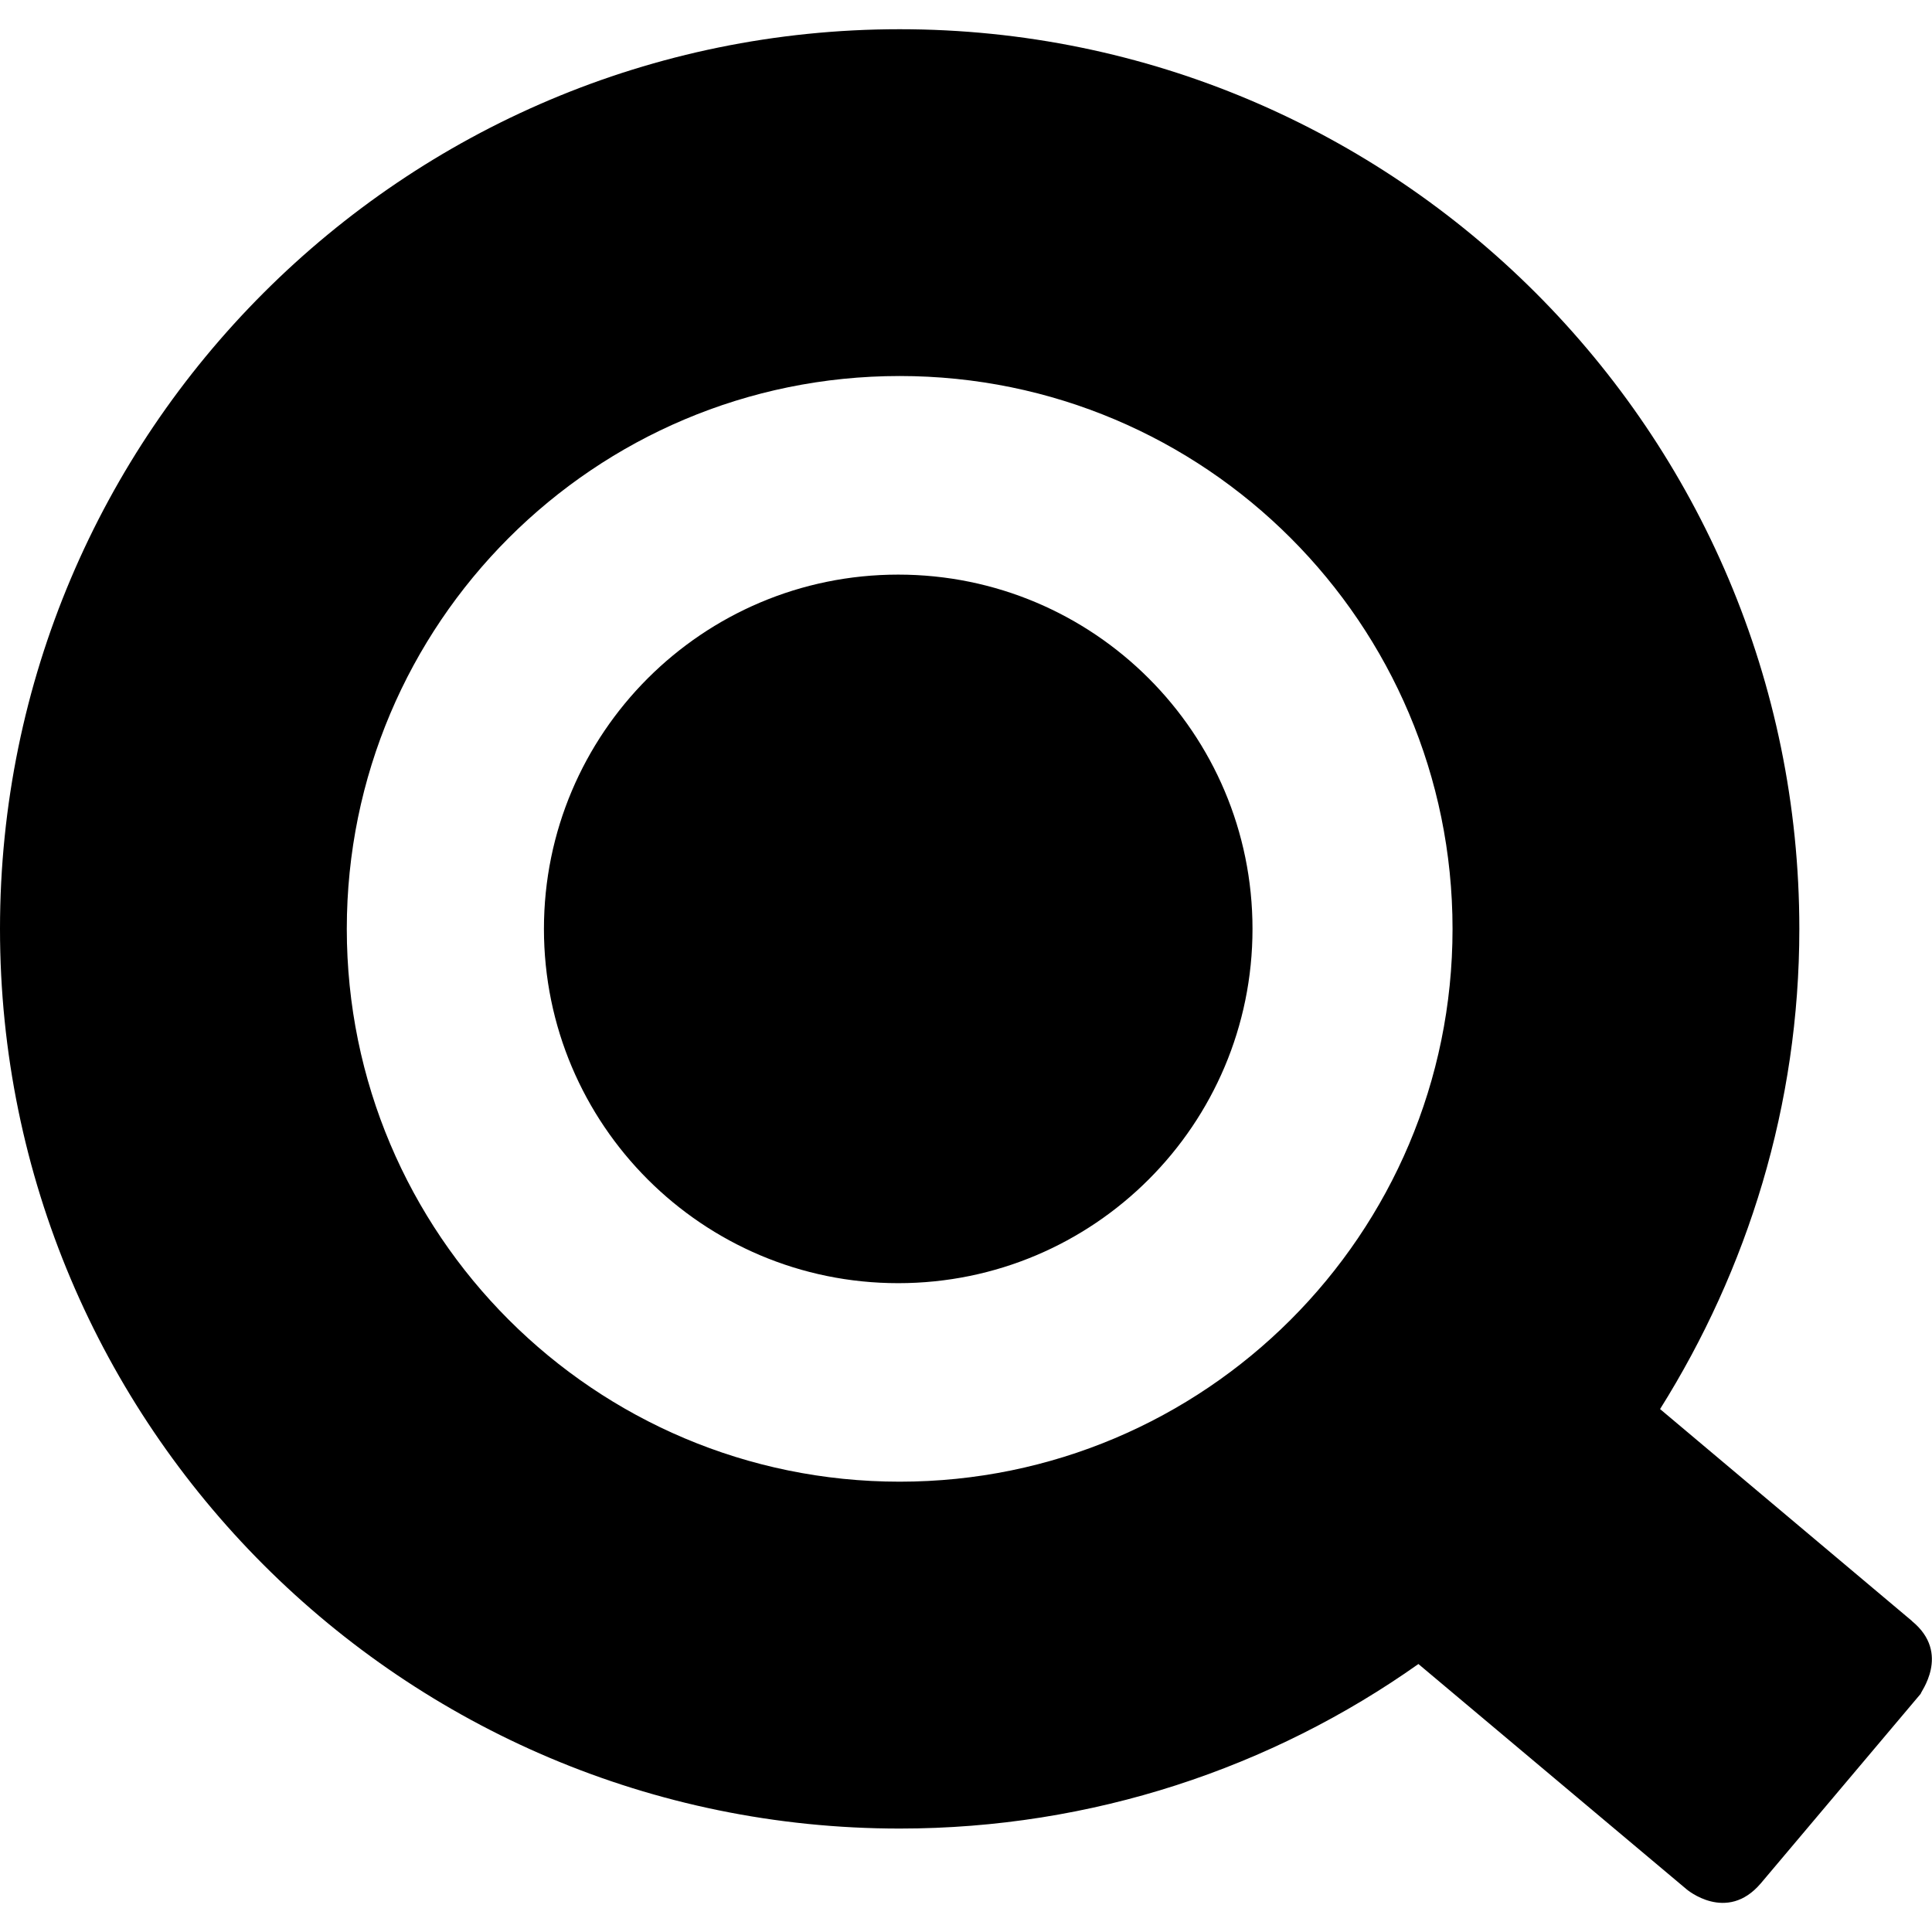
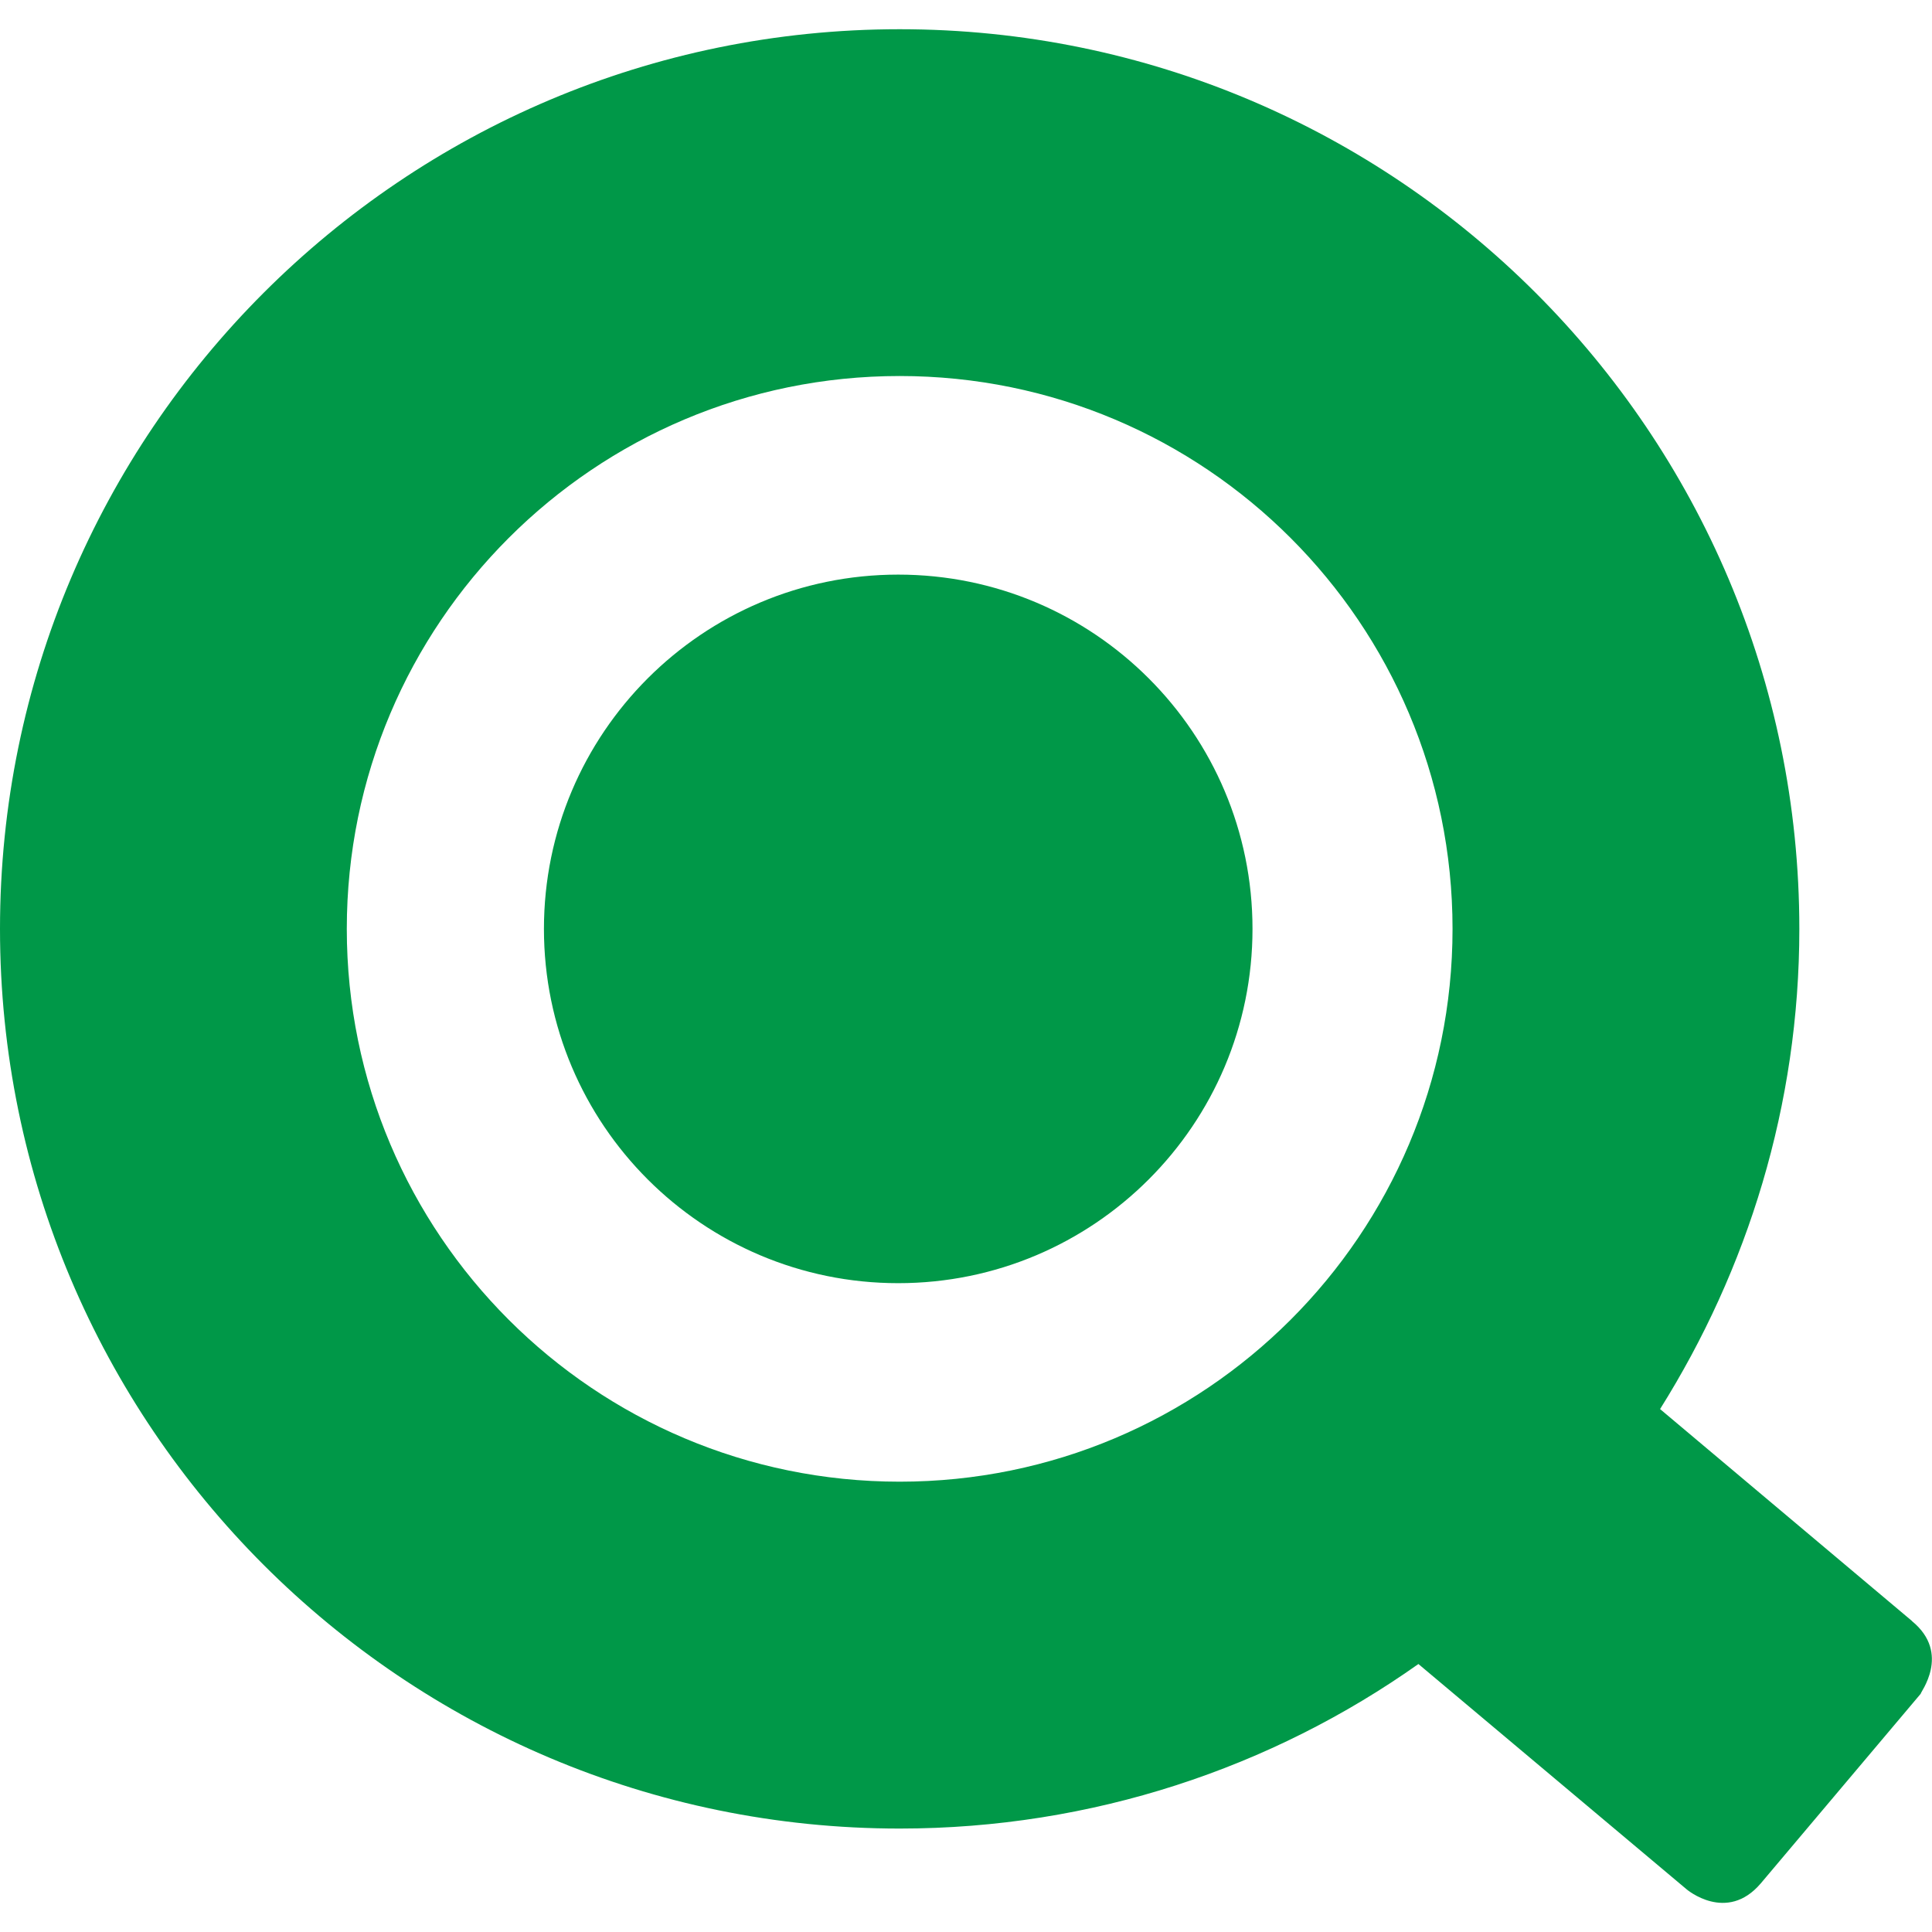
<svg xmlns="http://www.w3.org/2000/svg" role="img" viewBox="0 0 24 24">
-   <path d="m23.752 20.137-3.13-2.633c1.086-1.731 1.73-3.775 1.73-5.965 0-6.168-5.008-11.176-11.176-11.176S0 5.37 0 11.539c0 6.168 5.008 11.176 11.176 11.176 2.393 0 4.622-.755 6.444-2.044l3.332 2.799s.497.424.921-.074l1.988-2.357c-.019 0 .386-.497-.111-.902zm-5.708-8.598c0 3.793-3.075 6.867-6.868 6.867-3.793 0-6.868-3.075-6.868-6.867 0-3.793 3.075-6.868 6.868-6.868 3.793 0 6.868 3.075 6.868 6.868zm-11.287 0c0-2.43 1.97-4.401 4.401-4.401 2.43 0 4.401 1.97 4.401 4.401 0 2.43-1.97 4.401-4.401 4.401-2.43 0-4.401-1.97-4.401-4.401z" />
+   <path fill="#009848" d="m23.752 20.137-3.13-2.633c1.086-1.731 1.73-3.775 1.73-5.965 0-6.168-5.008-11.176-11.176-11.176S0 5.37 0 11.539c0 6.168 5.008 11.176 11.176 11.176 2.393 0 4.622-.755 6.444-2.044l3.332 2.799s.497.424.921-.074l1.988-2.357c-.019 0 .386-.497-.111-.902zm-5.708-8.598c0 3.793-3.075 6.867-6.868 6.867-3.793 0-6.868-3.075-6.868-6.867 0-3.793 3.075-6.868 6.868-6.868 3.793 0 6.868 3.075 6.868 6.868zm-11.287 0c0-2.43 1.97-4.401 4.401-4.401 2.43 0 4.401 1.97 4.401 4.401 0 2.43-1.97 4.401-4.401 4.401-2.43 0-4.401-1.97-4.401-4.401z" />
</svg>
